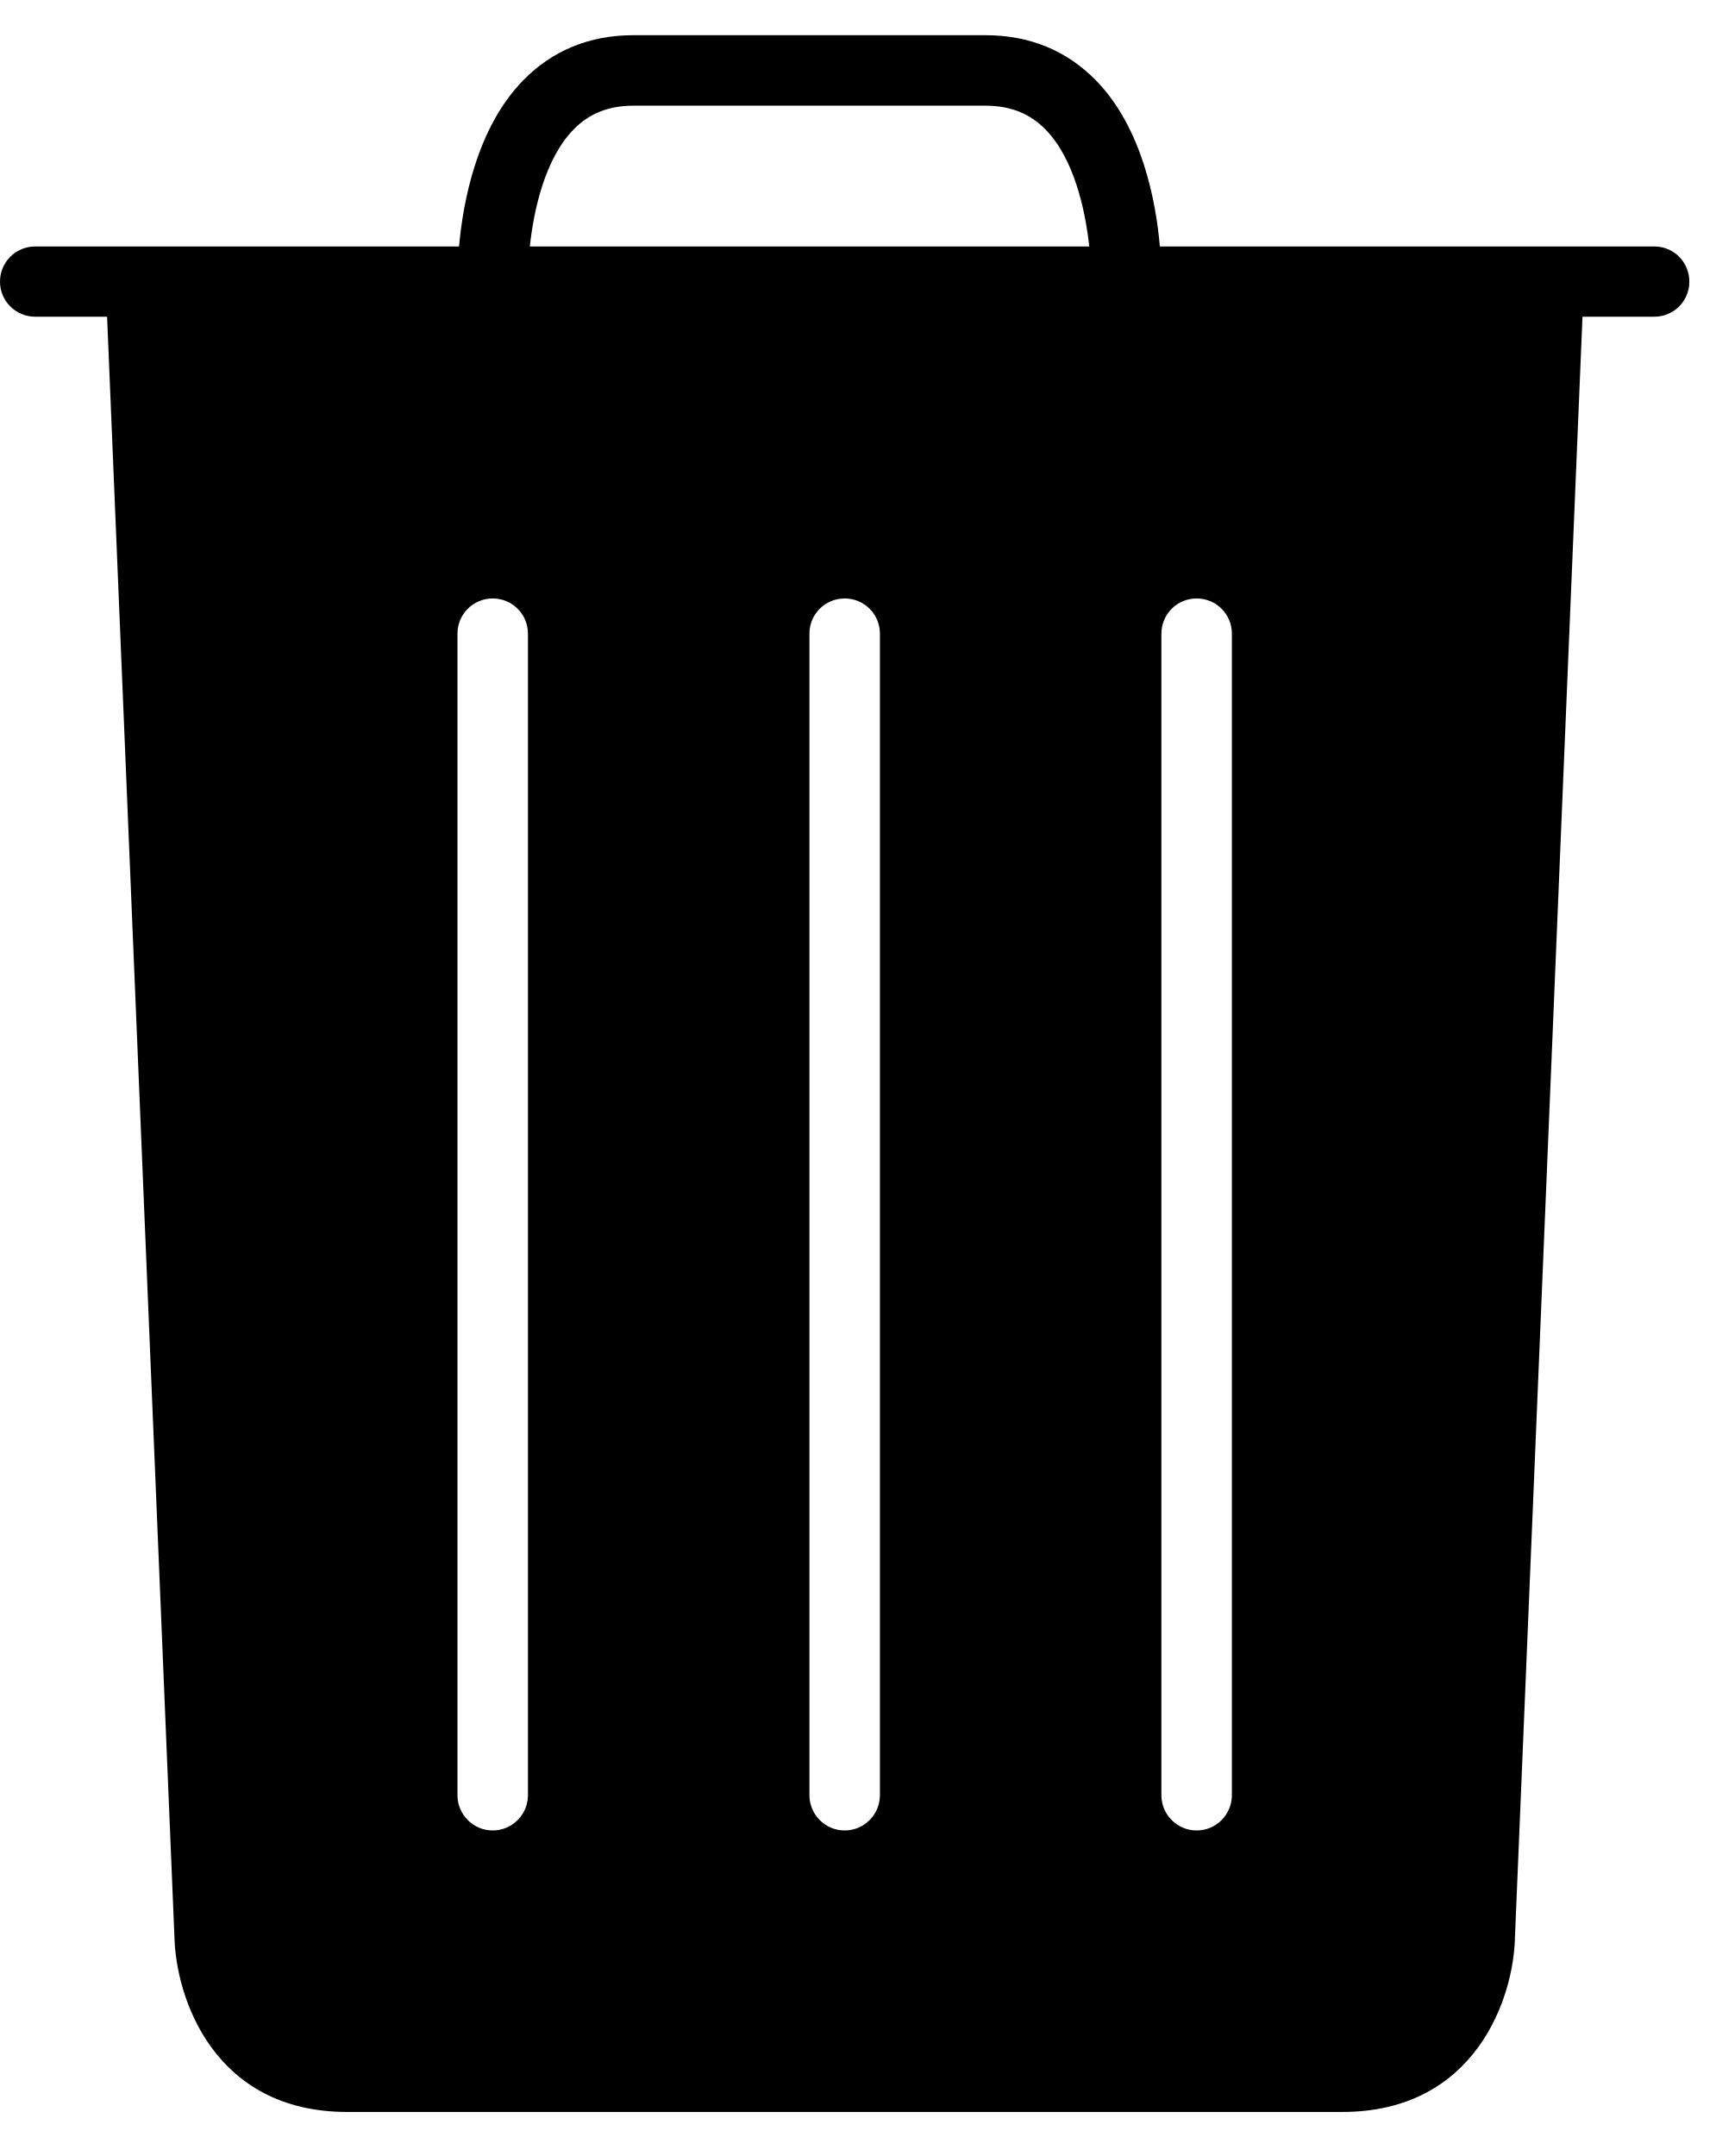
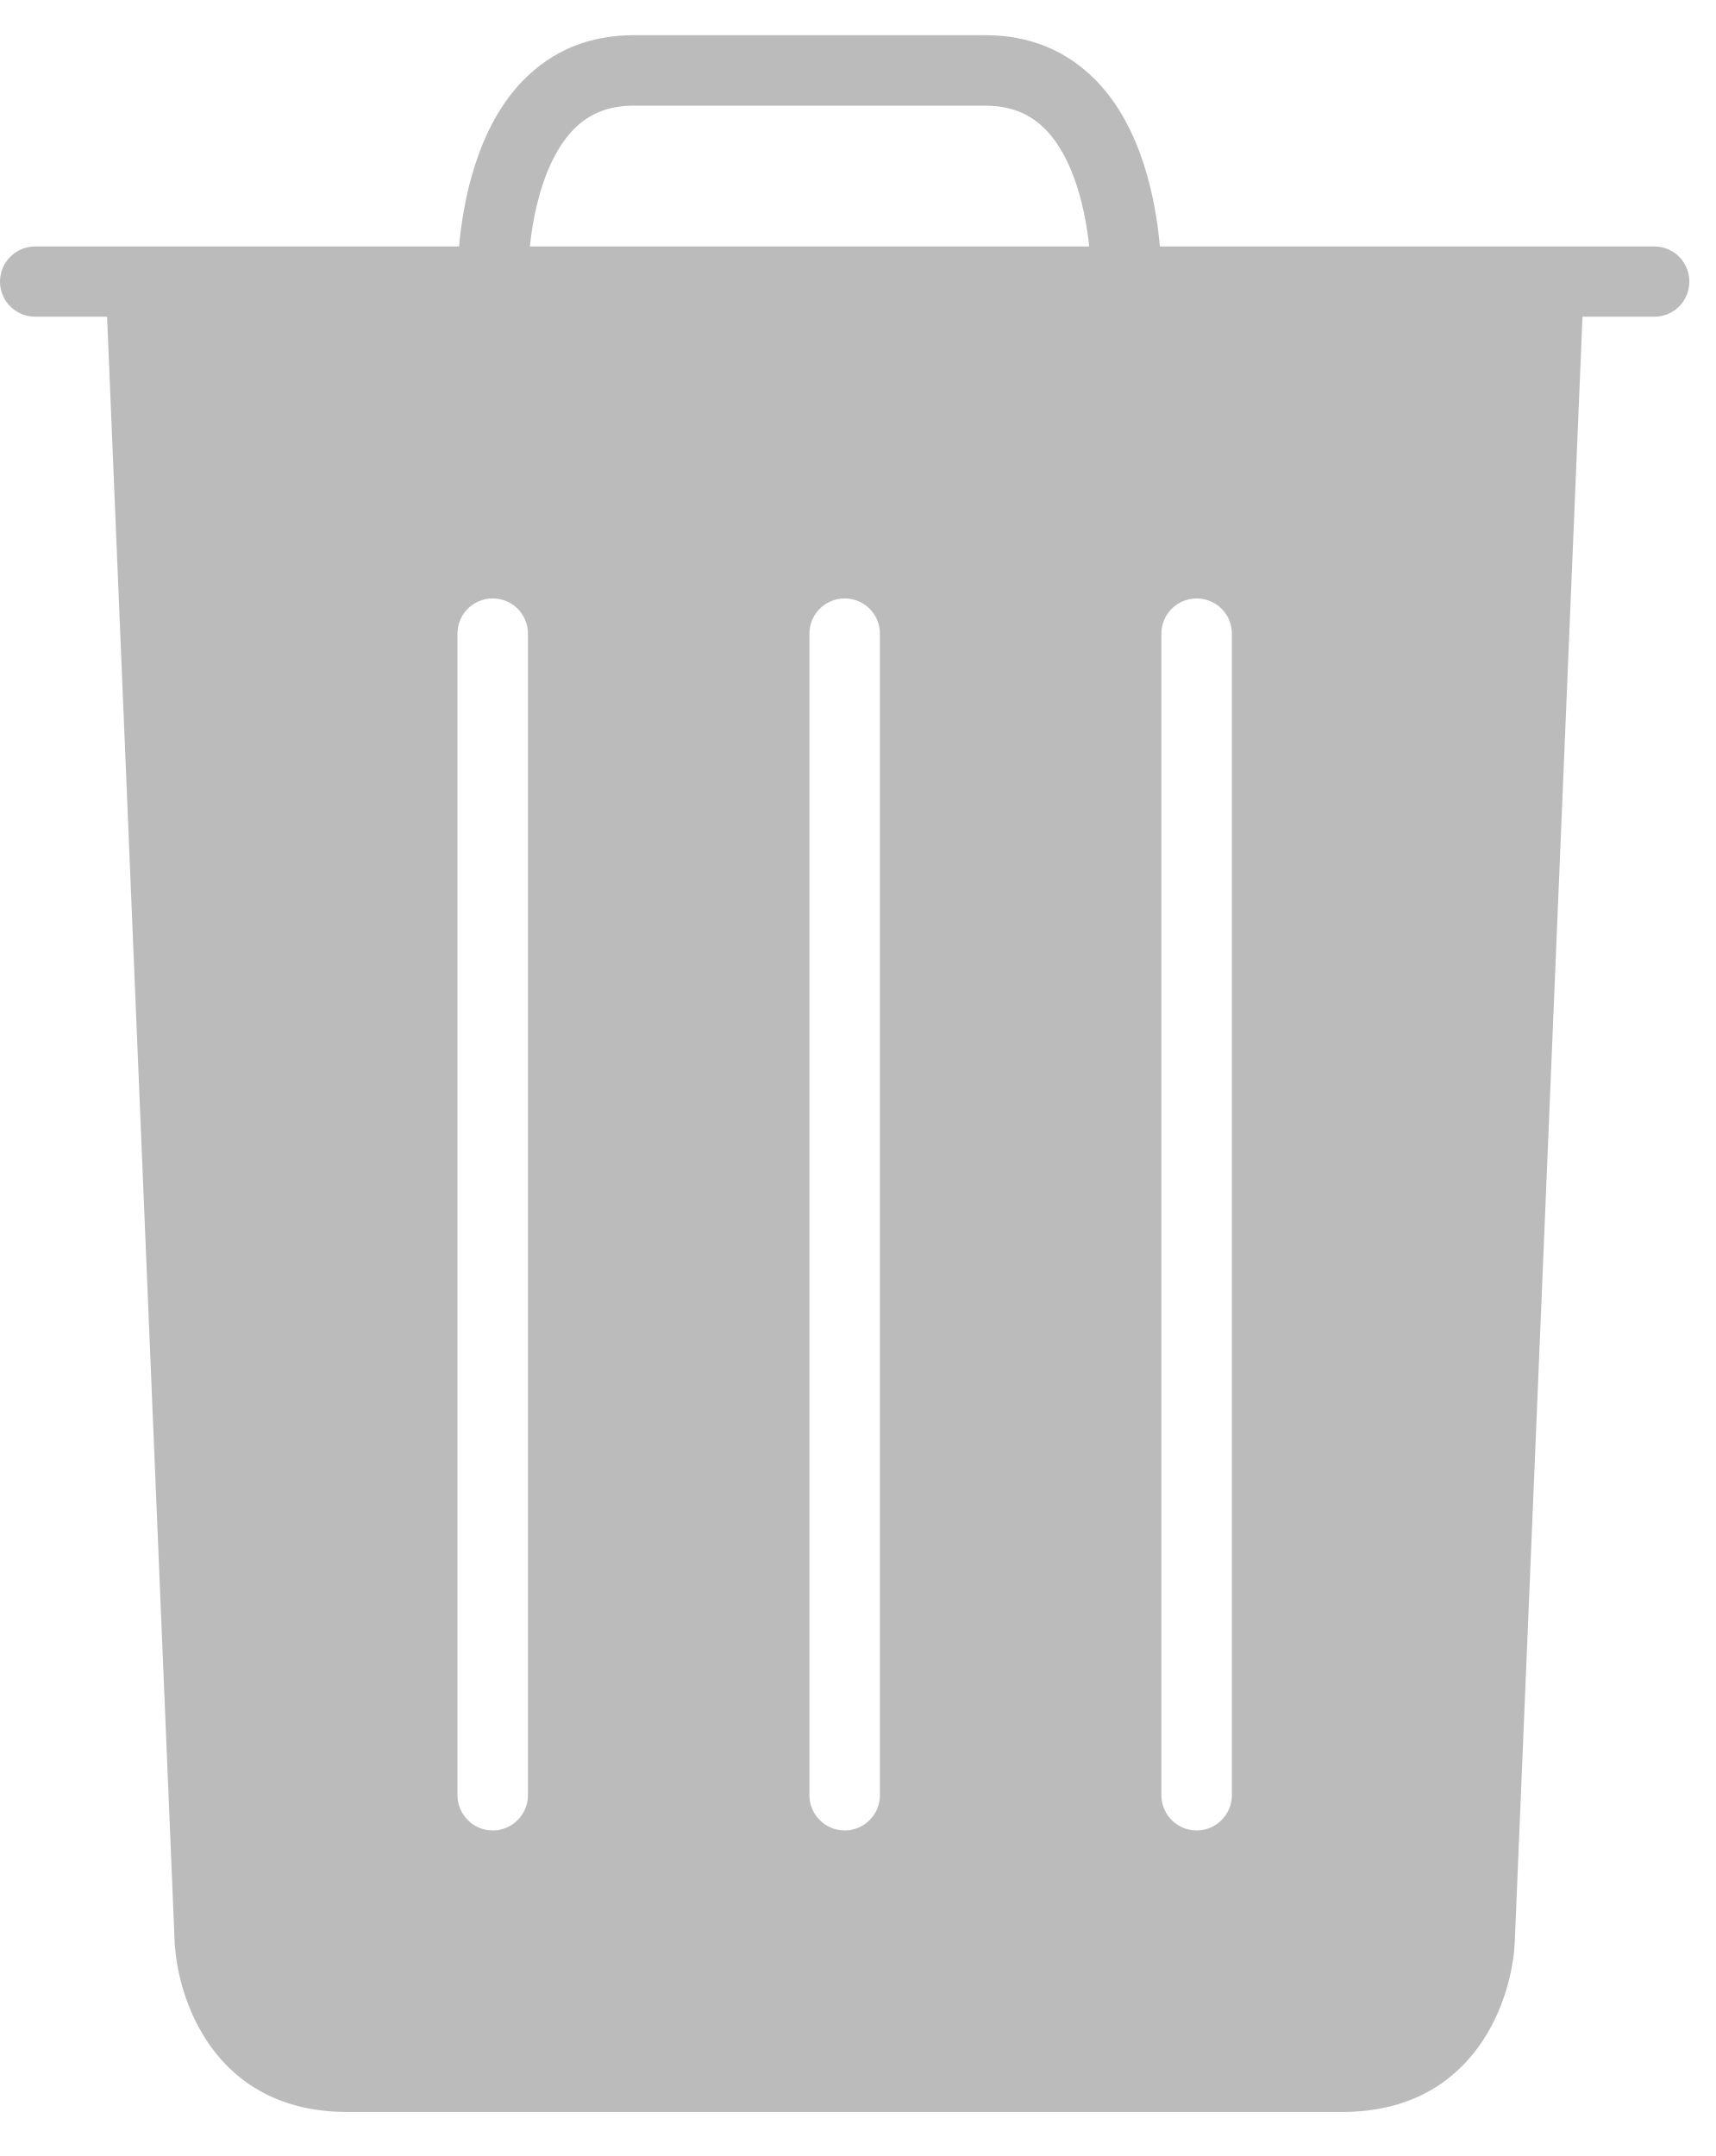
<svg xmlns="http://www.w3.org/2000/svg" viewBox="0 0 52 65.333" height="65.333" width="52" xml:space="preserve" id="svg2" version="1.1">
  <defs id="defs6" />
  <g transform="matrix(1.333333,0,0,-1.333333,0,65.33333)" id="g10">
    <g transform="scale(0.1)" id="g12">
-       <path id="path14" style="fill:#000000;fill-opacity:1;fill-rule:nonzero;stroke:none" d="M 376.02,433.988 H 263.629 c -0.859,10 -3.938,26.883 -14.488,37.703 C 242.461,478.52 234.02,482 223.98,482 h -80 c -10,0 -18.468,-3.48 -25.109,-10.309 C 108.32,460.871 105.23,443.988 104.34,433.988 H 8.012 C 3.59,433.988 0,430.441 0,425.98 c 0,-4.41 3.59,-7.96 8.012,-7.96 H 24.34 L 39.648,49.809 c 0.312,-13.75 8.871,-39.797 39.262,-39.797 H 305.078 c 30.391,0 38.981,26.047 39.262,39.648 L 359.691,418.02 h 16.329 c 4.41,0 7.96,3.55 7.96,7.96 0,4.461 -3.55,8.008 -7.96,8.008 z M 120,82 c 0,-4.41 -3.59,-8.012 -8.012,-8.012 -4.41,0 -8.008,3.602 -8.008,8.012 v 263.98 c 0,4.461 3.598,8.008 8.008,8.008 4.422,0 8.012,-3.547 8.012,-8.008 z m 80,0 c 0,-4.41 -3.59,-8.012 -8.012,-8.012 -4.41,0 -8.008,3.602 -8.008,8.012 v 263.98 c 0,4.461 3.598,8.008 8.008,8.008 4.422,0 8.012,-3.547 8.012,-8.008 z m 80,0 c 0,-4.41 -3.59,-8.012 -8.012,-8.012 -4.41,0 -8.008,3.602 -8.008,8.012 v 263.98 c 0,4.461 3.598,8.008 8.008,8.008 4.422,0 8.012,-3.547 8.012,-8.008 z M 130.352,460.551 c 3.558,3.679 8.046,5.429 13.628,5.429 h 80 c 5.629,0 10.079,-1.75 13.68,-5.429 6.442,-6.602 9.02,-18.16 9.918,-26.563 H 120.43 c 0.898,8.403 3.48,19.961 9.922,26.563 z" />
+       <path id="path14" style="fill:#bbbbbb;fill-opacity:1;fill-rule:nonzero;stroke:none" d="M 376.02,433.988 H 263.629 c -0.859,10 -3.938,26.883 -14.488,37.703 C 242.461,478.52 234.02,482 223.98,482 h -80 c -10,0 -18.468,-3.48 -25.109,-10.309 C 108.32,460.871 105.23,443.988 104.34,433.988 H 8.012 C 3.59,433.988 0,430.441 0,425.98 c 0,-4.41 3.59,-7.96 8.012,-7.96 H 24.34 L 39.648,49.809 c 0.312,-13.75 8.871,-39.797 39.262,-39.797 H 305.078 c 30.391,0 38.981,26.047 39.262,39.648 L 359.691,418.02 h 16.329 c 4.41,0 7.96,3.55 7.96,7.96 0,4.461 -3.55,8.008 -7.96,8.008 z M 120,82 c 0,-4.41 -3.59,-8.012 -8.012,-8.012 -4.41,0 -8.008,3.602 -8.008,8.012 v 263.98 c 0,4.461 3.598,8.008 8.008,8.008 4.422,0 8.012,-3.547 8.012,-8.008 z m 80,0 c 0,-4.41 -3.59,-8.012 -8.012,-8.012 -4.41,0 -8.008,3.602 -8.008,8.012 v 263.98 c 0,4.461 3.598,8.008 8.008,8.008 4.422,0 8.012,-3.547 8.012,-8.008 z m 80,0 c 0,-4.41 -3.59,-8.012 -8.012,-8.012 -4.41,0 -8.008,3.602 -8.008,8.012 v 263.98 c 0,4.461 3.598,8.008 8.008,8.008 4.422,0 8.012,-3.547 8.012,-8.008 z M 130.352,460.551 c 3.558,3.679 8.046,5.429 13.628,5.429 h 80 c 5.629,0 10.079,-1.75 13.68,-5.429 6.442,-6.602 9.02,-18.16 9.918,-26.563 H 120.43 c 0.898,8.403 3.48,19.961 9.922,26.563 z" />
    </g>
  </g>
</svg>
